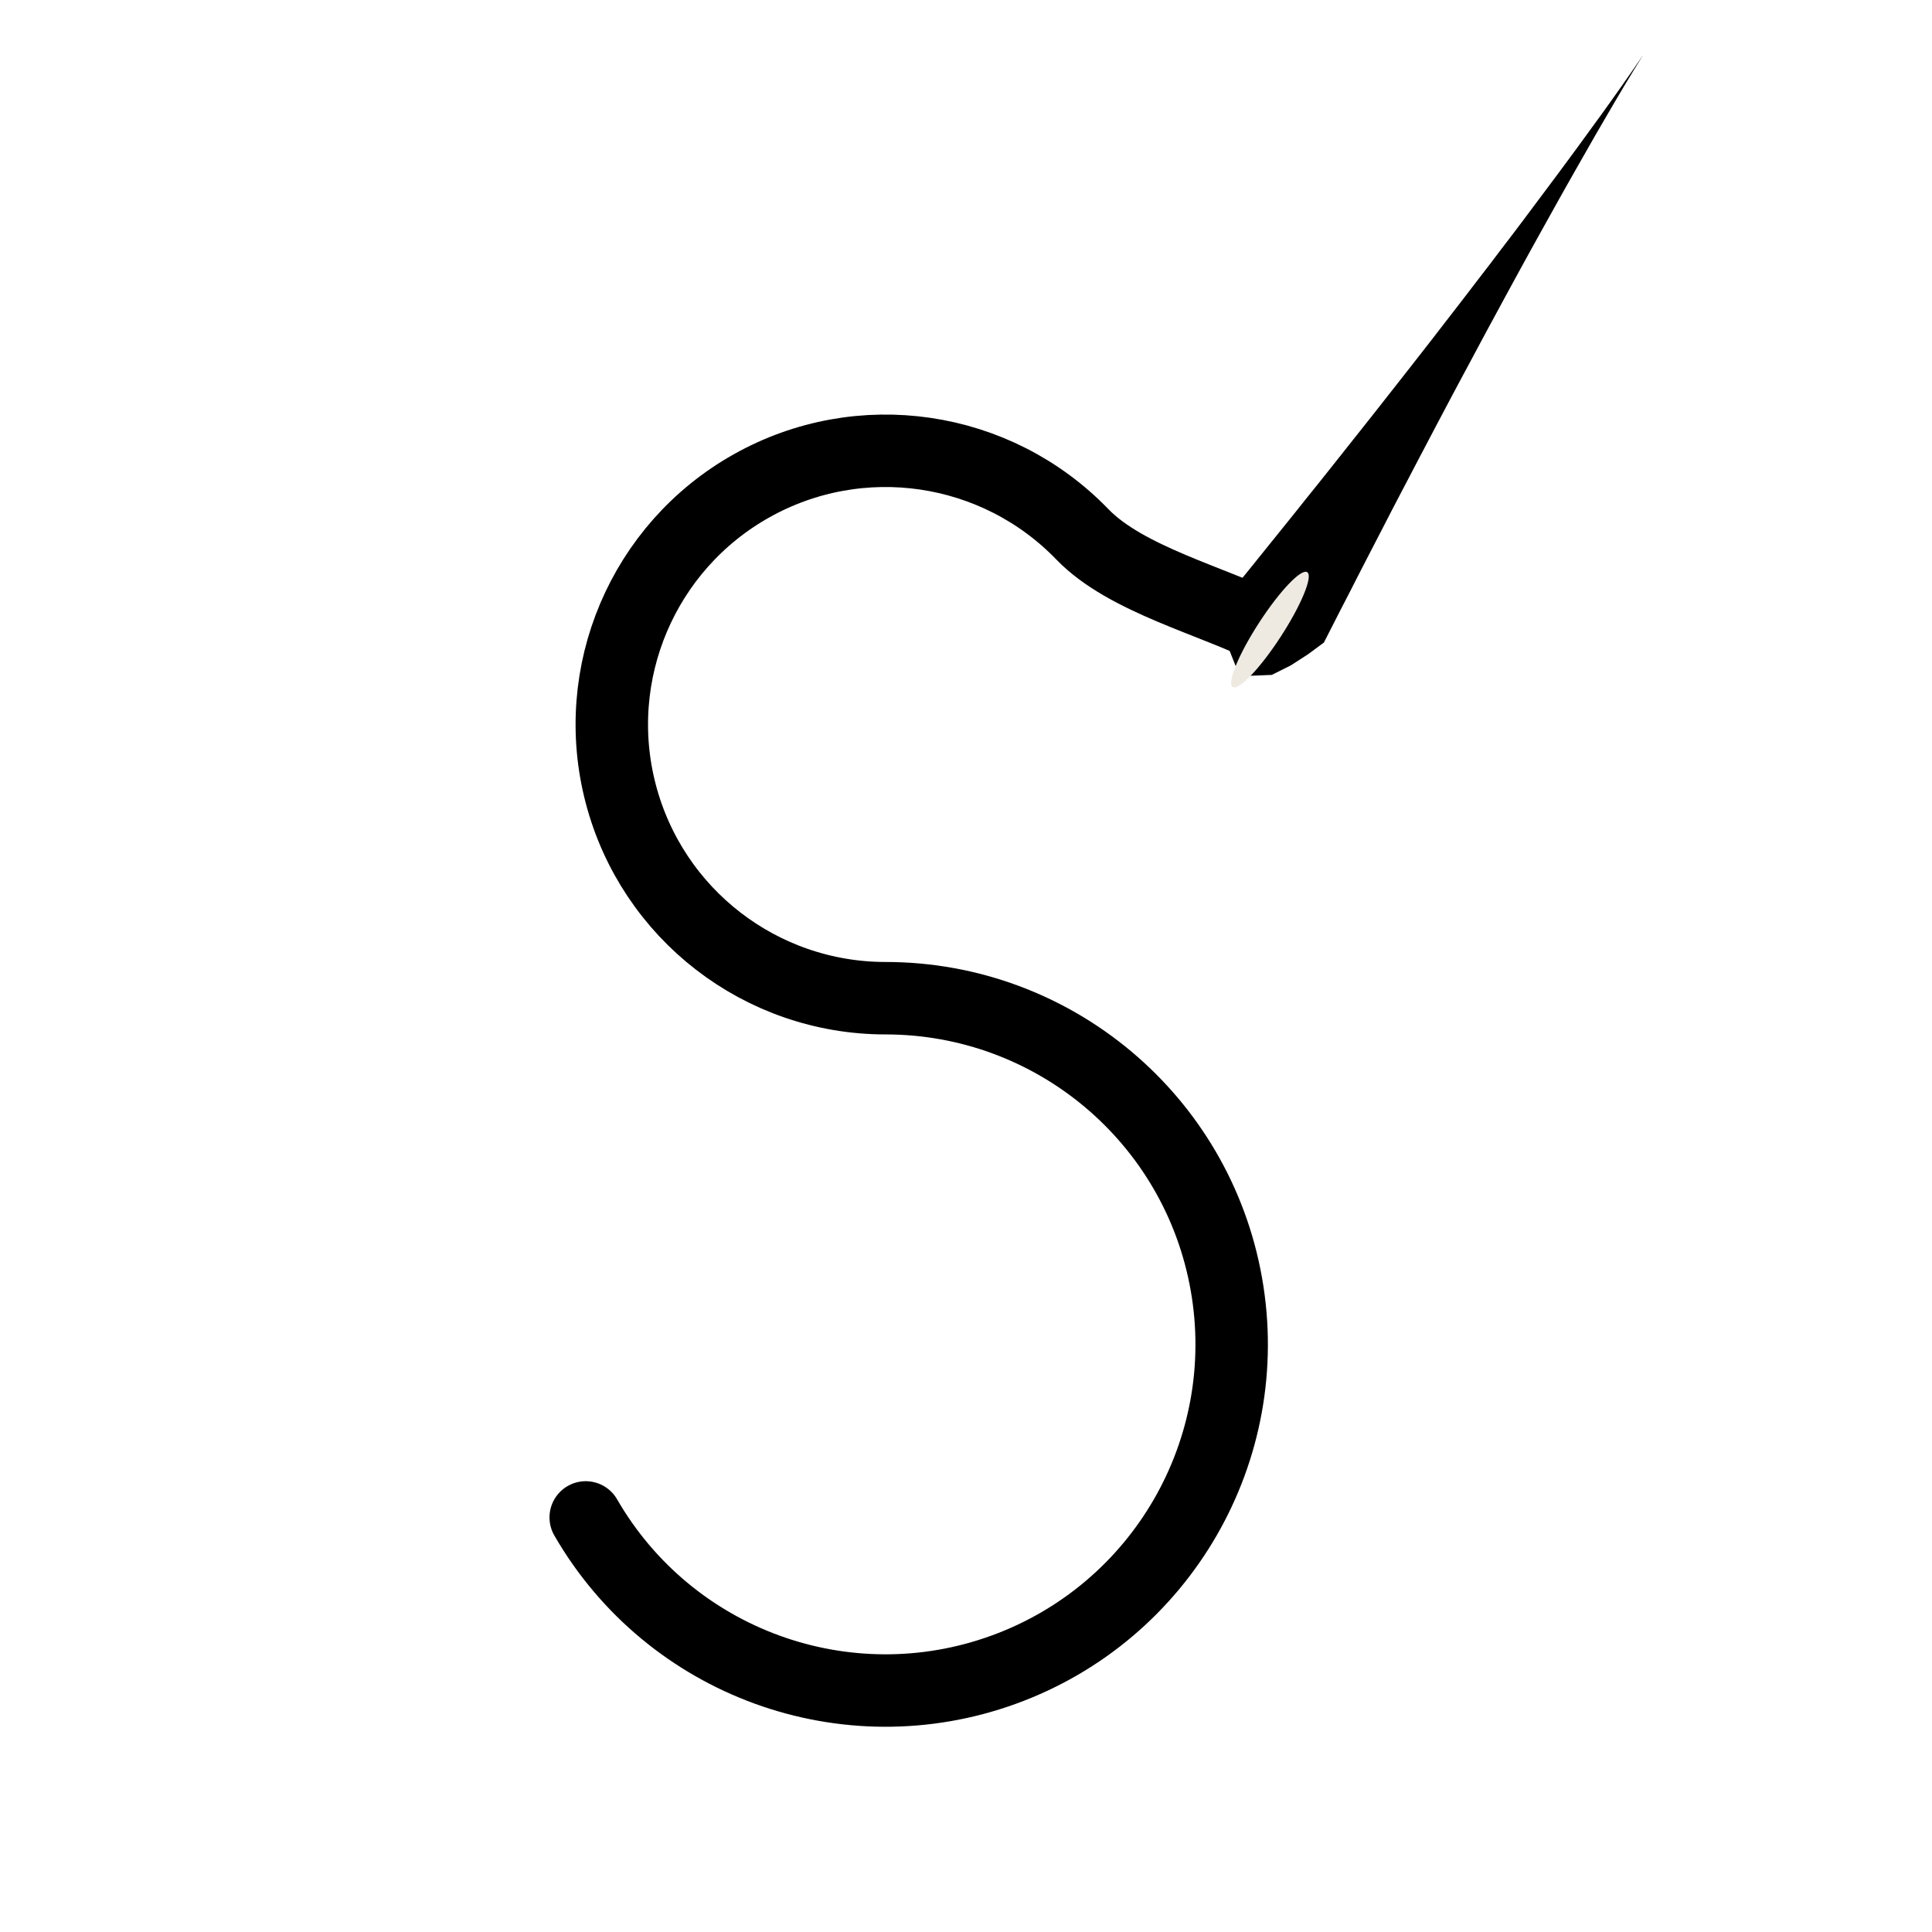
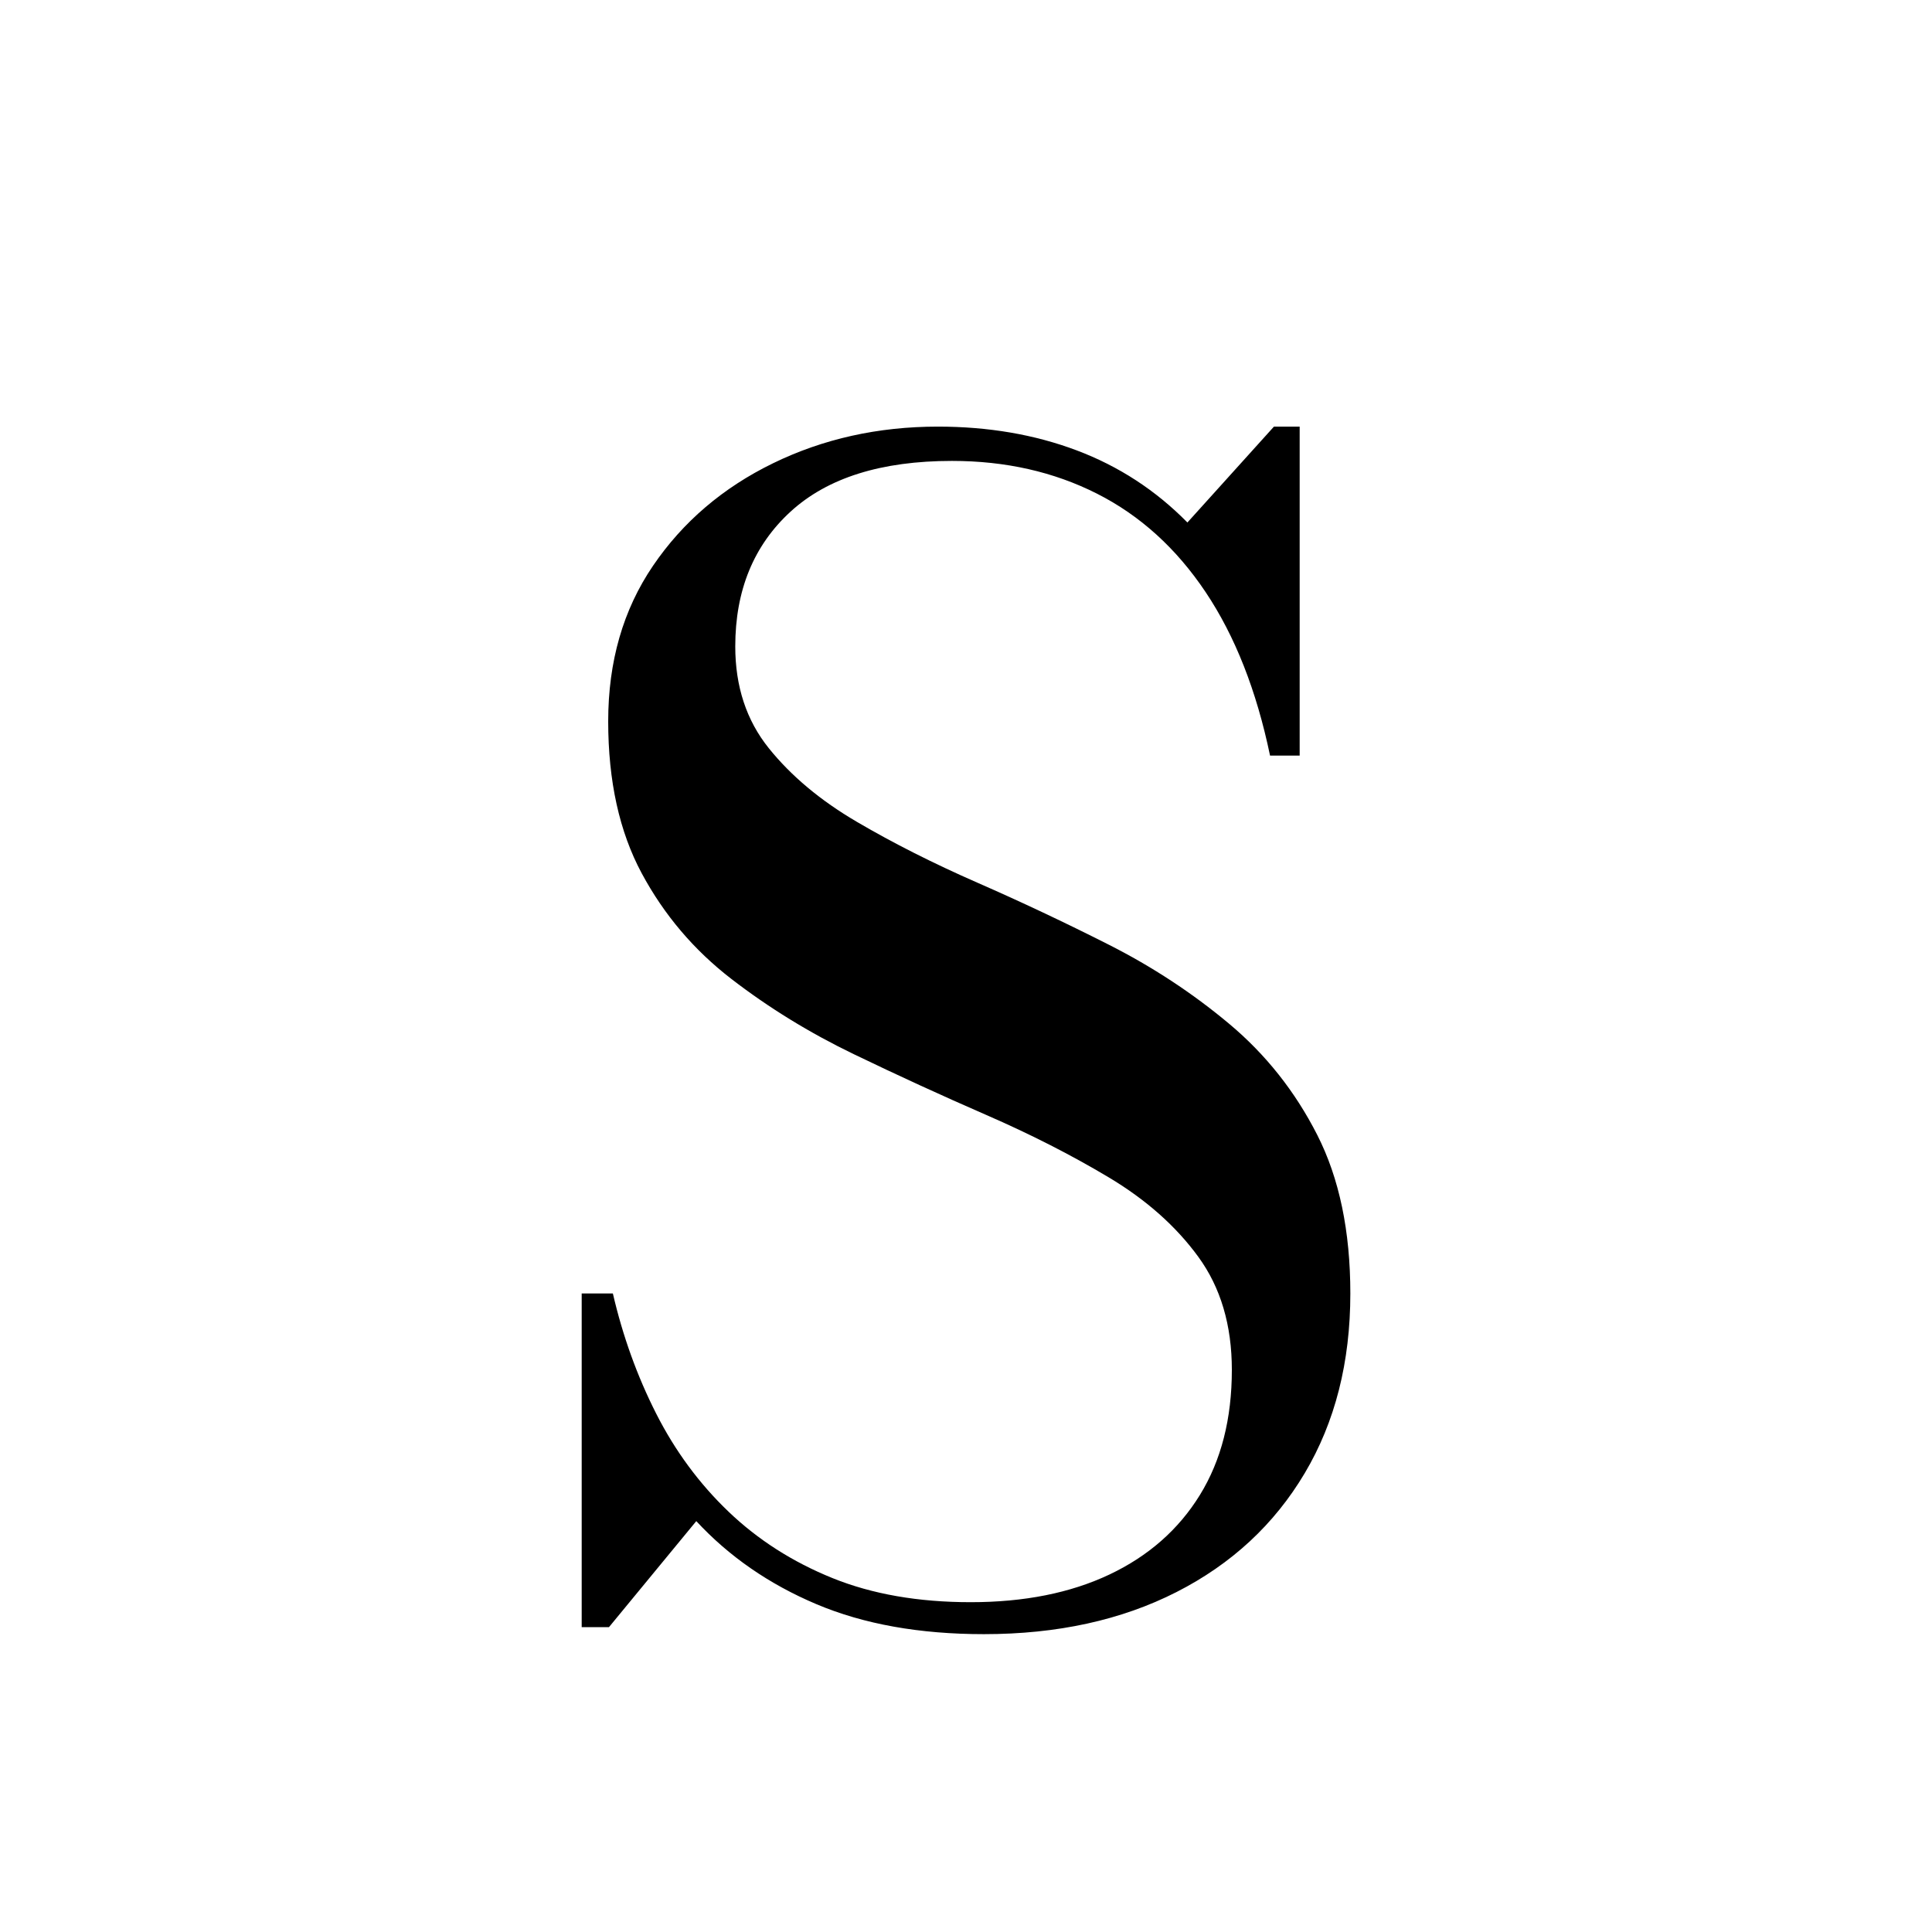
<svg xmlns="http://www.w3.org/2000/svg" viewBox="0 0 240 240" width="240" height="240">
-   <path d="M 157.76 78.21 C 150.77 74.66, 139.90 72.02, 134.46 66.38 A 34.0 34.0 0 1 0 110.00 124.00 A 43.0 43.0 0 1 1 72.76 188.50" fill="none" stroke="#000000" stroke-width="9" stroke-linecap="round" stroke-linejoin="round" />
-   <path d="M 154.00 84.00 L 157.98 83.84 L 160.36 82.65 L 162.48 81.28 L 164.46 79.82 L 165.51 77.76 L 166.56 75.70 L 167.62 73.65 L 168.67 71.59 L 169.73 69.53 L 170.79 67.48 L 171.85 65.43 L 172.91 63.37 L 173.98 61.32 L 175.05 59.28 L 176.12 57.23 L 177.20 55.18 L 178.27 53.14 L 179.35 51.10 L 180.43 49.06 L 181.52 47.02 L 182.61 44.99 L 183.70 42.95 L 184.79 40.92 L 185.89 38.89 L 186.99 36.86 L 188.09 34.84 L 189.20 32.81 L 190.31 30.79 L 191.43 28.77 L 192.55 26.76 L 193.67 24.75 L 194.80 22.74 L 195.94 20.73 L 197.08 18.73 L 198.22 16.73 L 199.38 14.74 L 200.54 12.75 L 201.71 10.77 L 202.90 8.80 L 204.11 6.84 L 204.11 6.84 L 202.81 8.74 L 201.49 10.63 L 200.16 12.51 L 198.82 14.38 L 197.46 16.24 L 196.11 18.10 L 194.74 19.96 L 193.37 21.81 L 191.99 23.66 L 190.61 25.50 L 189.23 27.35 L 187.84 29.19 L 186.44 31.02 L 185.05 32.86 L 183.64 34.69 L 182.24 36.52 L 180.83 38.35 L 179.42 40.17 L 178.01 42.00 L 176.59 43.82 L 175.17 45.64 L 173.74 47.46 L 172.32 49.27 L 170.89 51.09 L 169.46 52.90 L 168.02 54.71 L 166.59 56.52 L 165.15 58.33 L 163.71 60.14 L 162.26 61.94 L 160.82 63.75 L 159.37 65.55 L 157.92 67.35 L 156.47 69.15 L 155.02 70.95 L 153.56 72.74 L 153.04 75.15 L 152.65 77.64 L 152.53 80.30 L 154.00 84.00 Z" fill="#000000" />
-   <ellipse cx="157.76" cy="78.21" rx="8.50" ry="1.60" transform="rotate(-57.00 157.76 78.21)" fill="#EEEAE1" />
+   <path transform="translate(61.801,200.192) scale(0.09684,-0.09684)" d="M624 -29Q500 -29 409.0 9.5Q318 48 255 116L143 -20H108V408H148Q167 326 203.5 254.0Q240 182 296.5 128.0Q353 74 429.5 43.0Q506 12 607 12Q710 12 785.0 47.5Q860 83 901.0 149.5Q942 216 942 310Q942 396 899.0 455.0Q856 514 784.0 557.0Q712 600 627.0 637.0Q542 674 457.0 715.0Q372 756 300.0 811.5Q228 867 185.0 947.0Q142 1027 142 1142Q142 1257 199.5 1341.5Q257 1426 353.5 1473.0Q450 1520 565 1520Q662 1520 743.0 1489.5Q824 1459 885 1397L996 1520H1029V1098H991Q965 1223 908.5 1307.5Q852 1392 769.0 1434.0Q686 1476 583 1476Q447 1476 376.0 1411.0Q305 1346 305 1238Q305 1161 348.0 1107.5Q391 1054 461.0 1013.0Q531 972 615.5 935.0Q700 898 784.0 855.5Q868 813 938.5 754.0Q1009 695 1051.5 611.5Q1094 528 1094 408Q1094 276 1035.5 177.5Q977 79 871.0 25.0Q765 -29 624 -29Z" fill="#000000" />
</svg>
